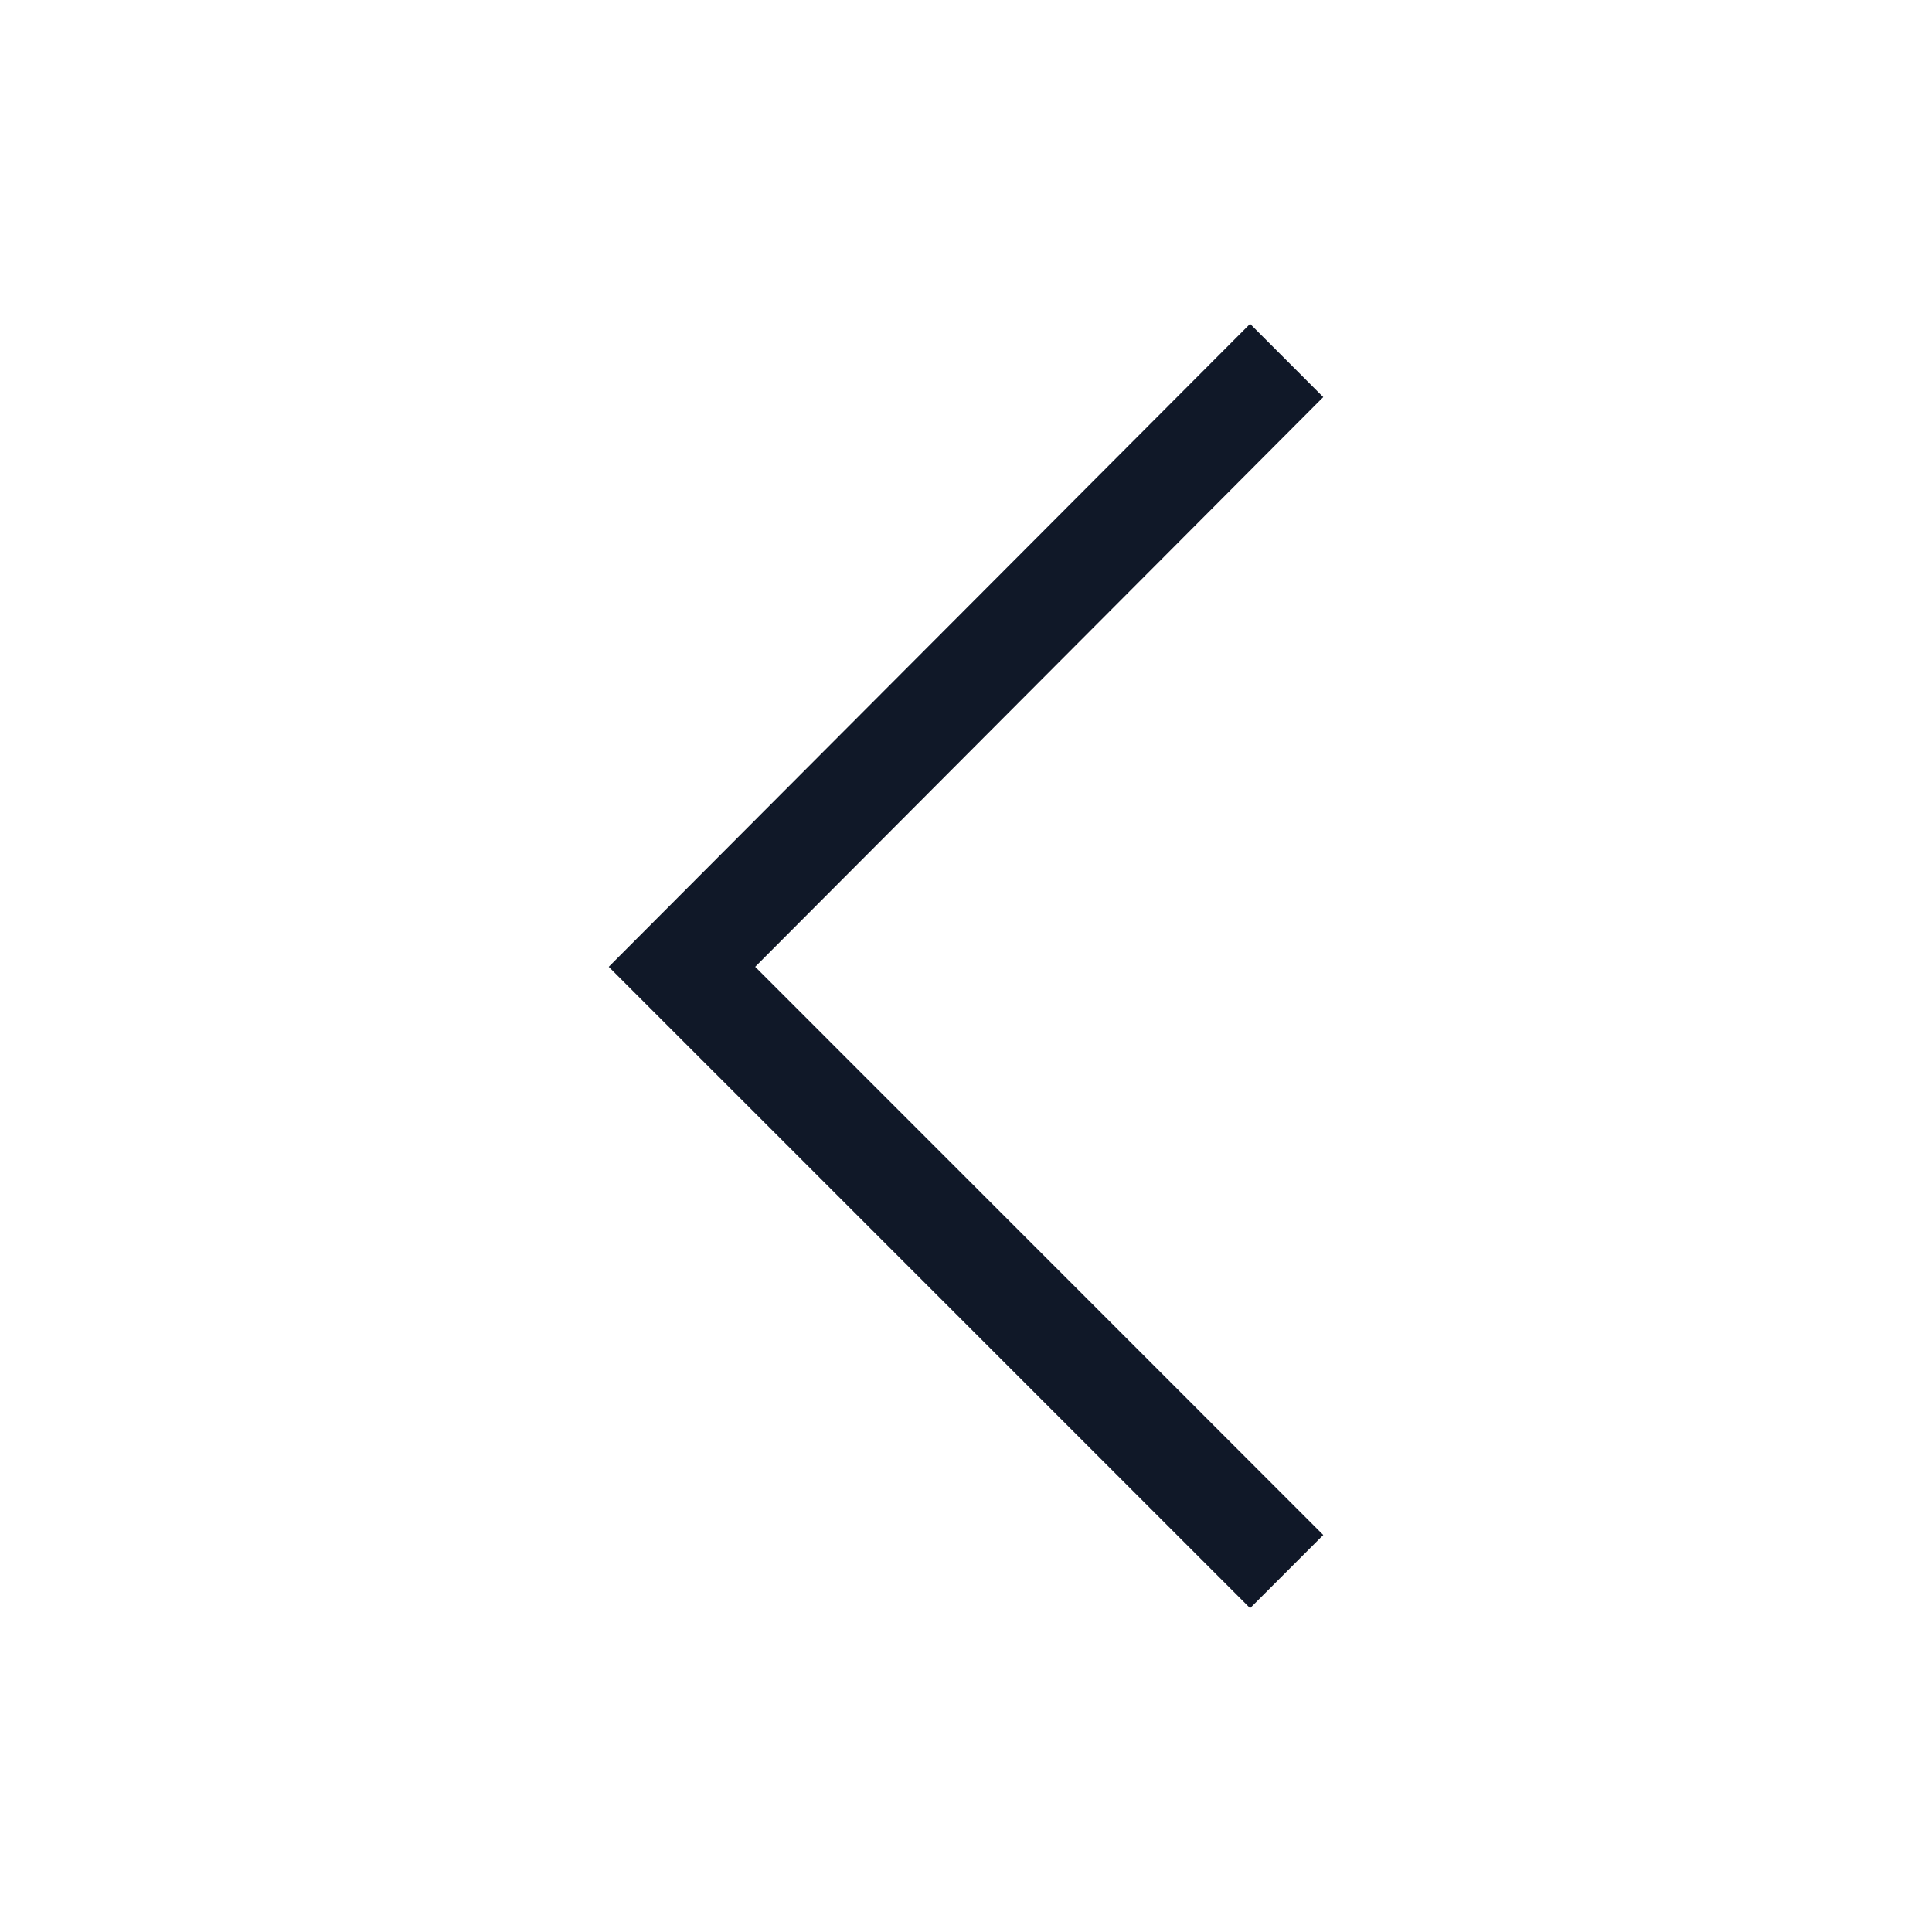
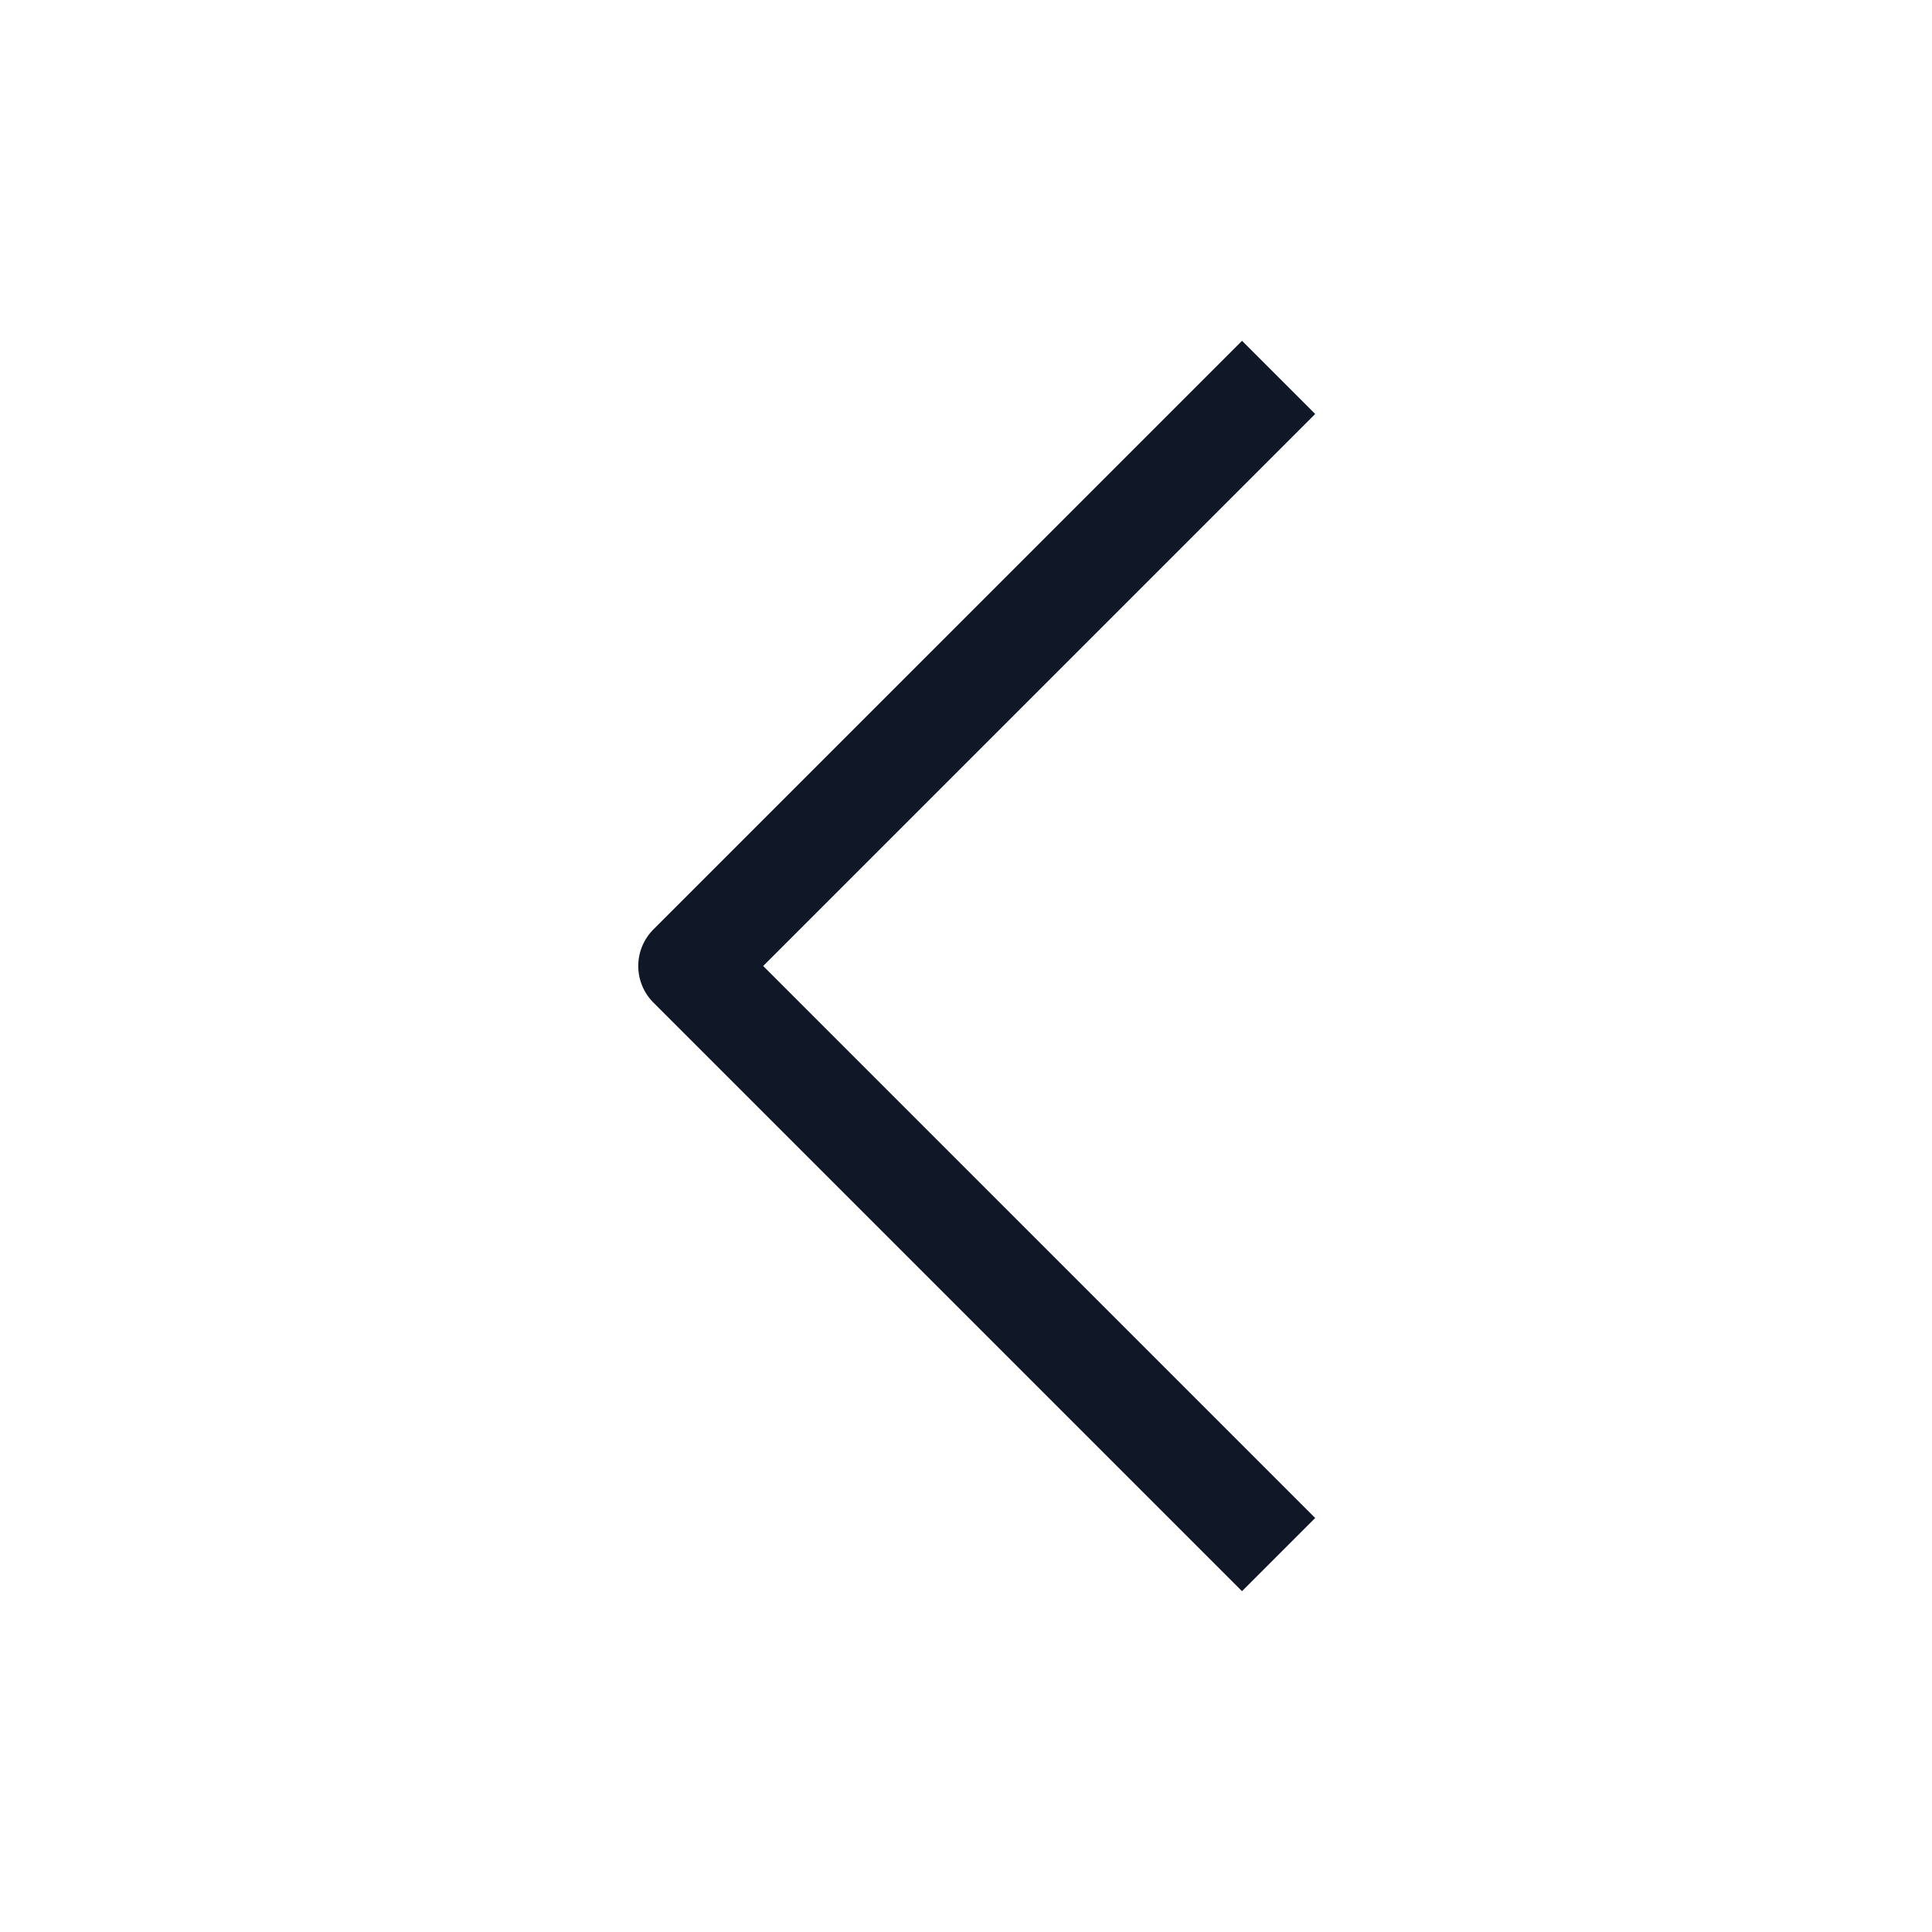
- <svg xmlns="http://www.w3.org/2000/svg" width="24" height="24" viewBox="0 0 24 24" fill="none">
-   <g id="arrow_left">
-     <path id="Vector" d="M15.529 19.977L7.562 12.01L15.529 4.023L16.438 4.933L9.381 12.01L16.438 19.068L15.529 19.977Z" fill="#101828" />
-   </g>
+ <svg xmlns="http://www.w3.org/2000/svg" width="28" height="28" viewBox="0 0 28 28" fill="none">
+   <path d="M18 22L10 14L18 6" stroke="#101828" stroke-width="1.5" stroke-linecap="square" stroke-linejoin="round" />
</svg>
